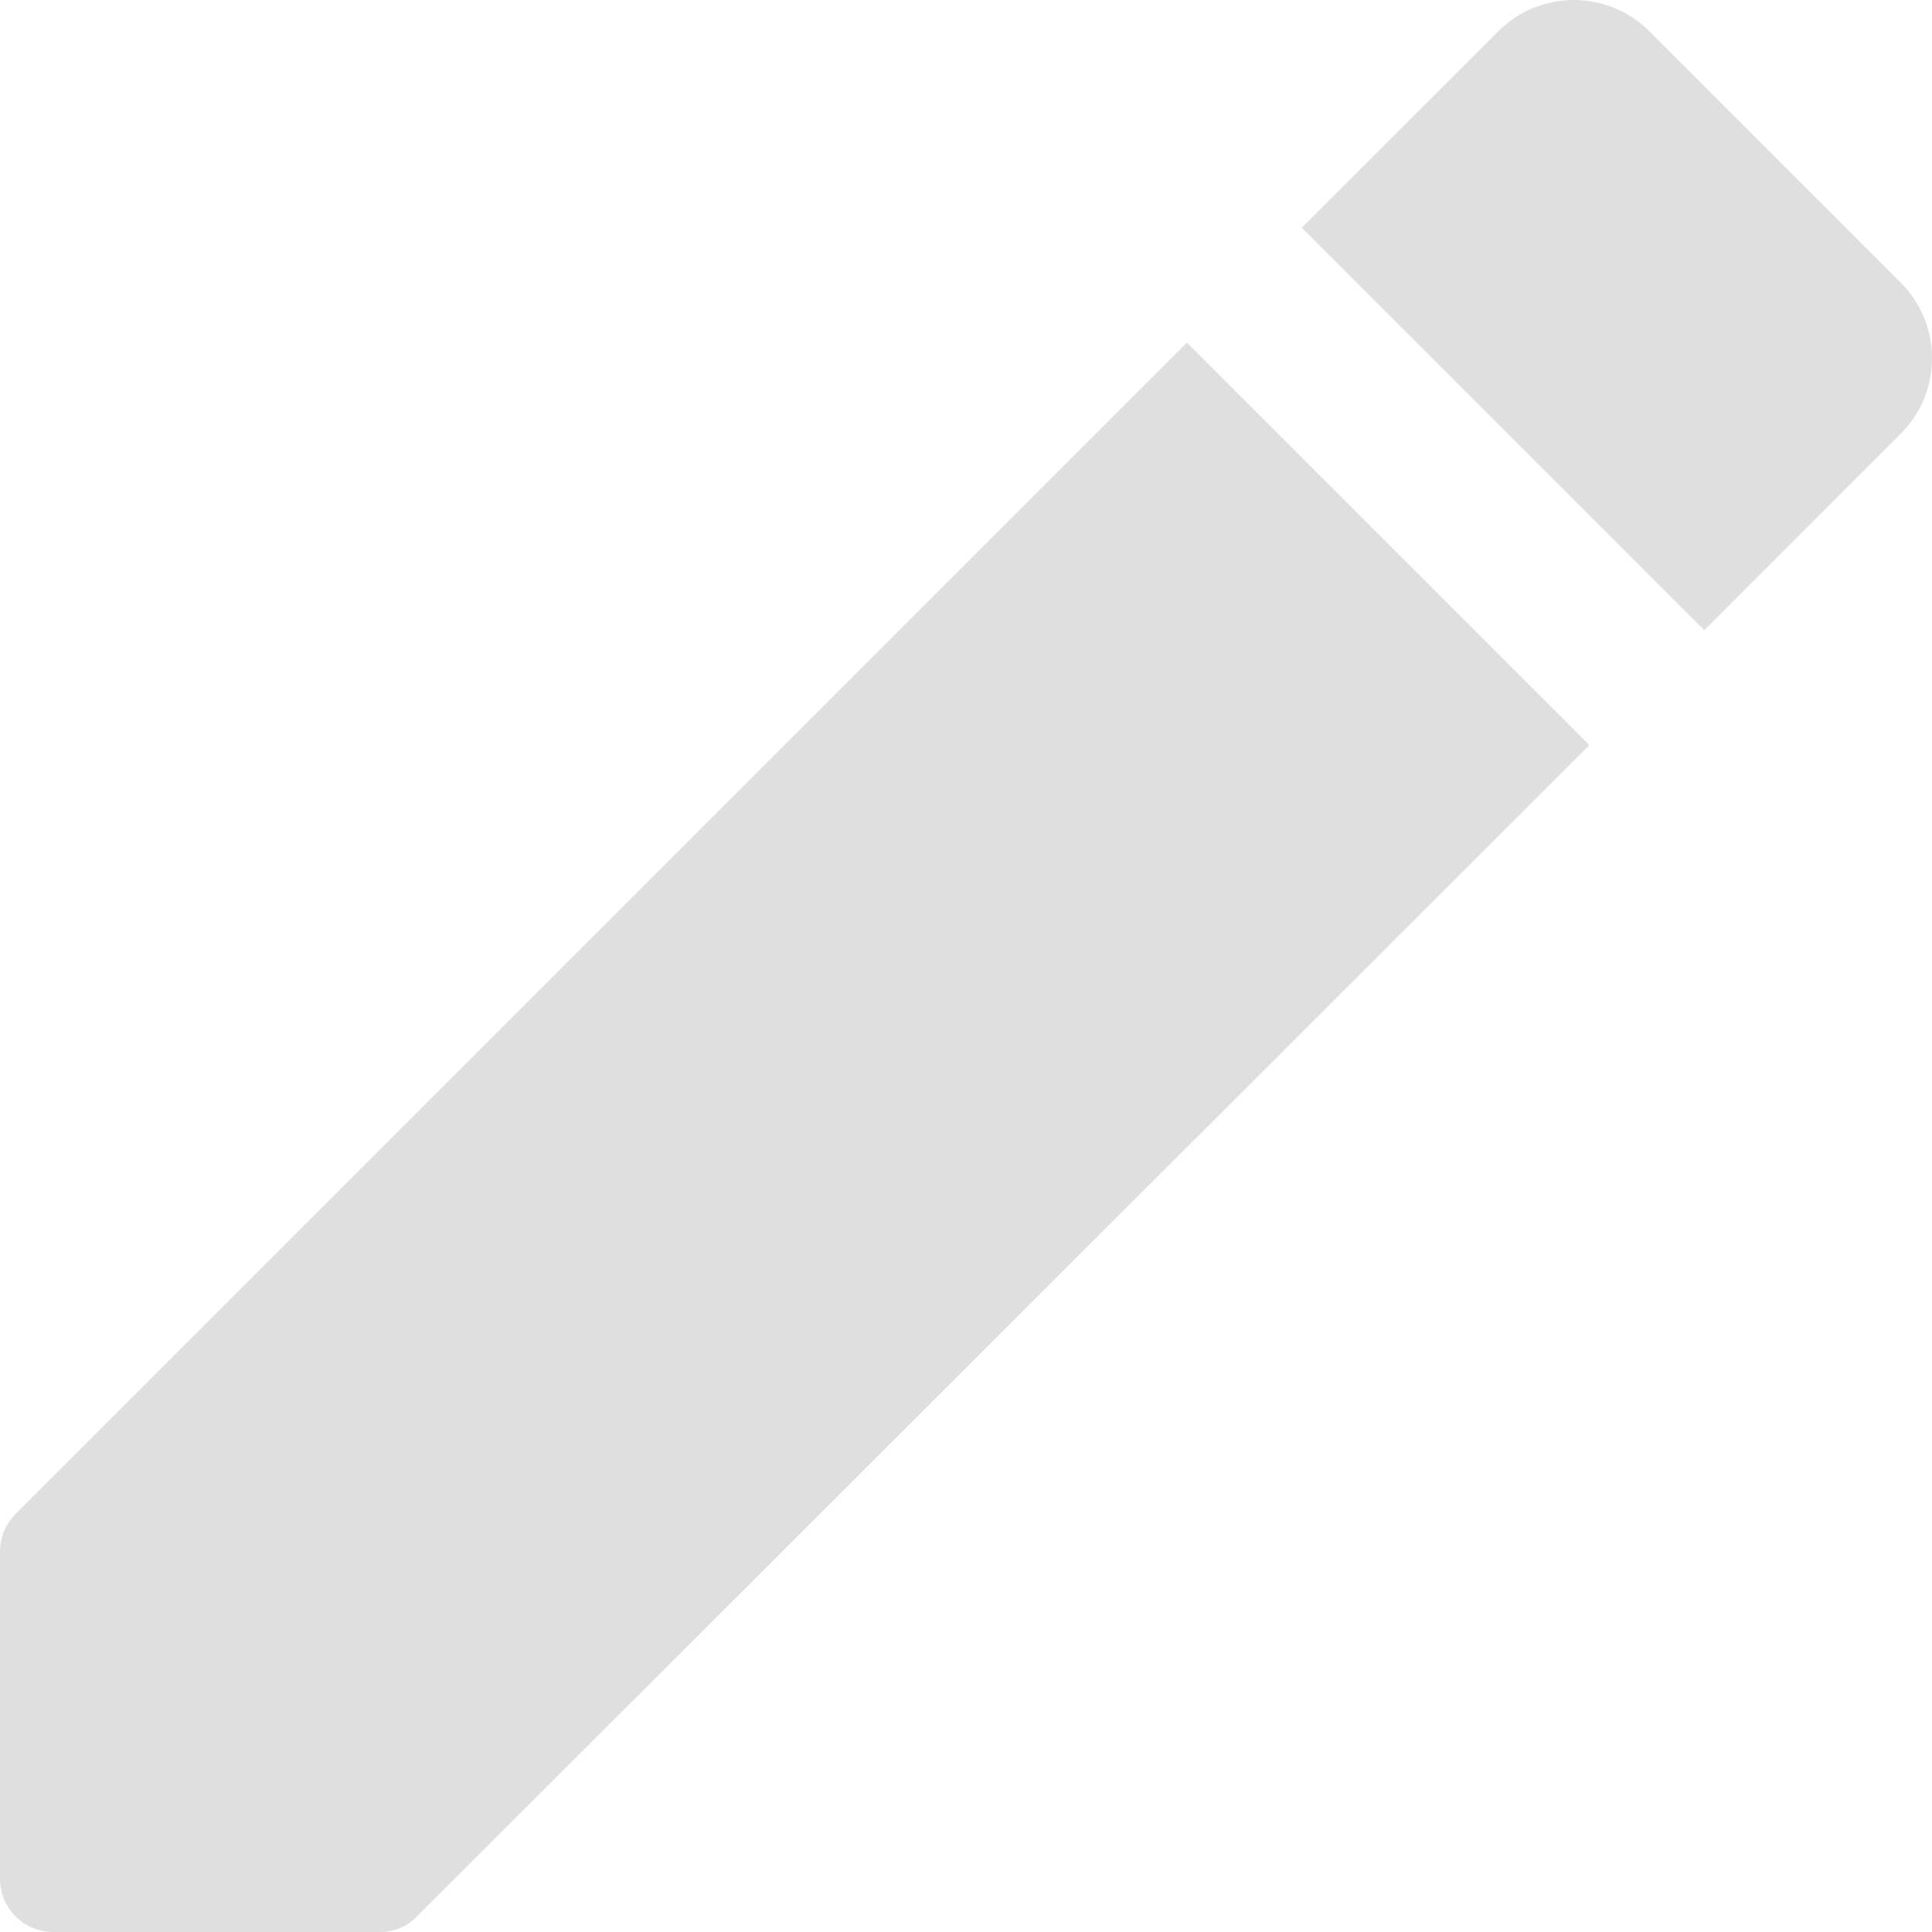
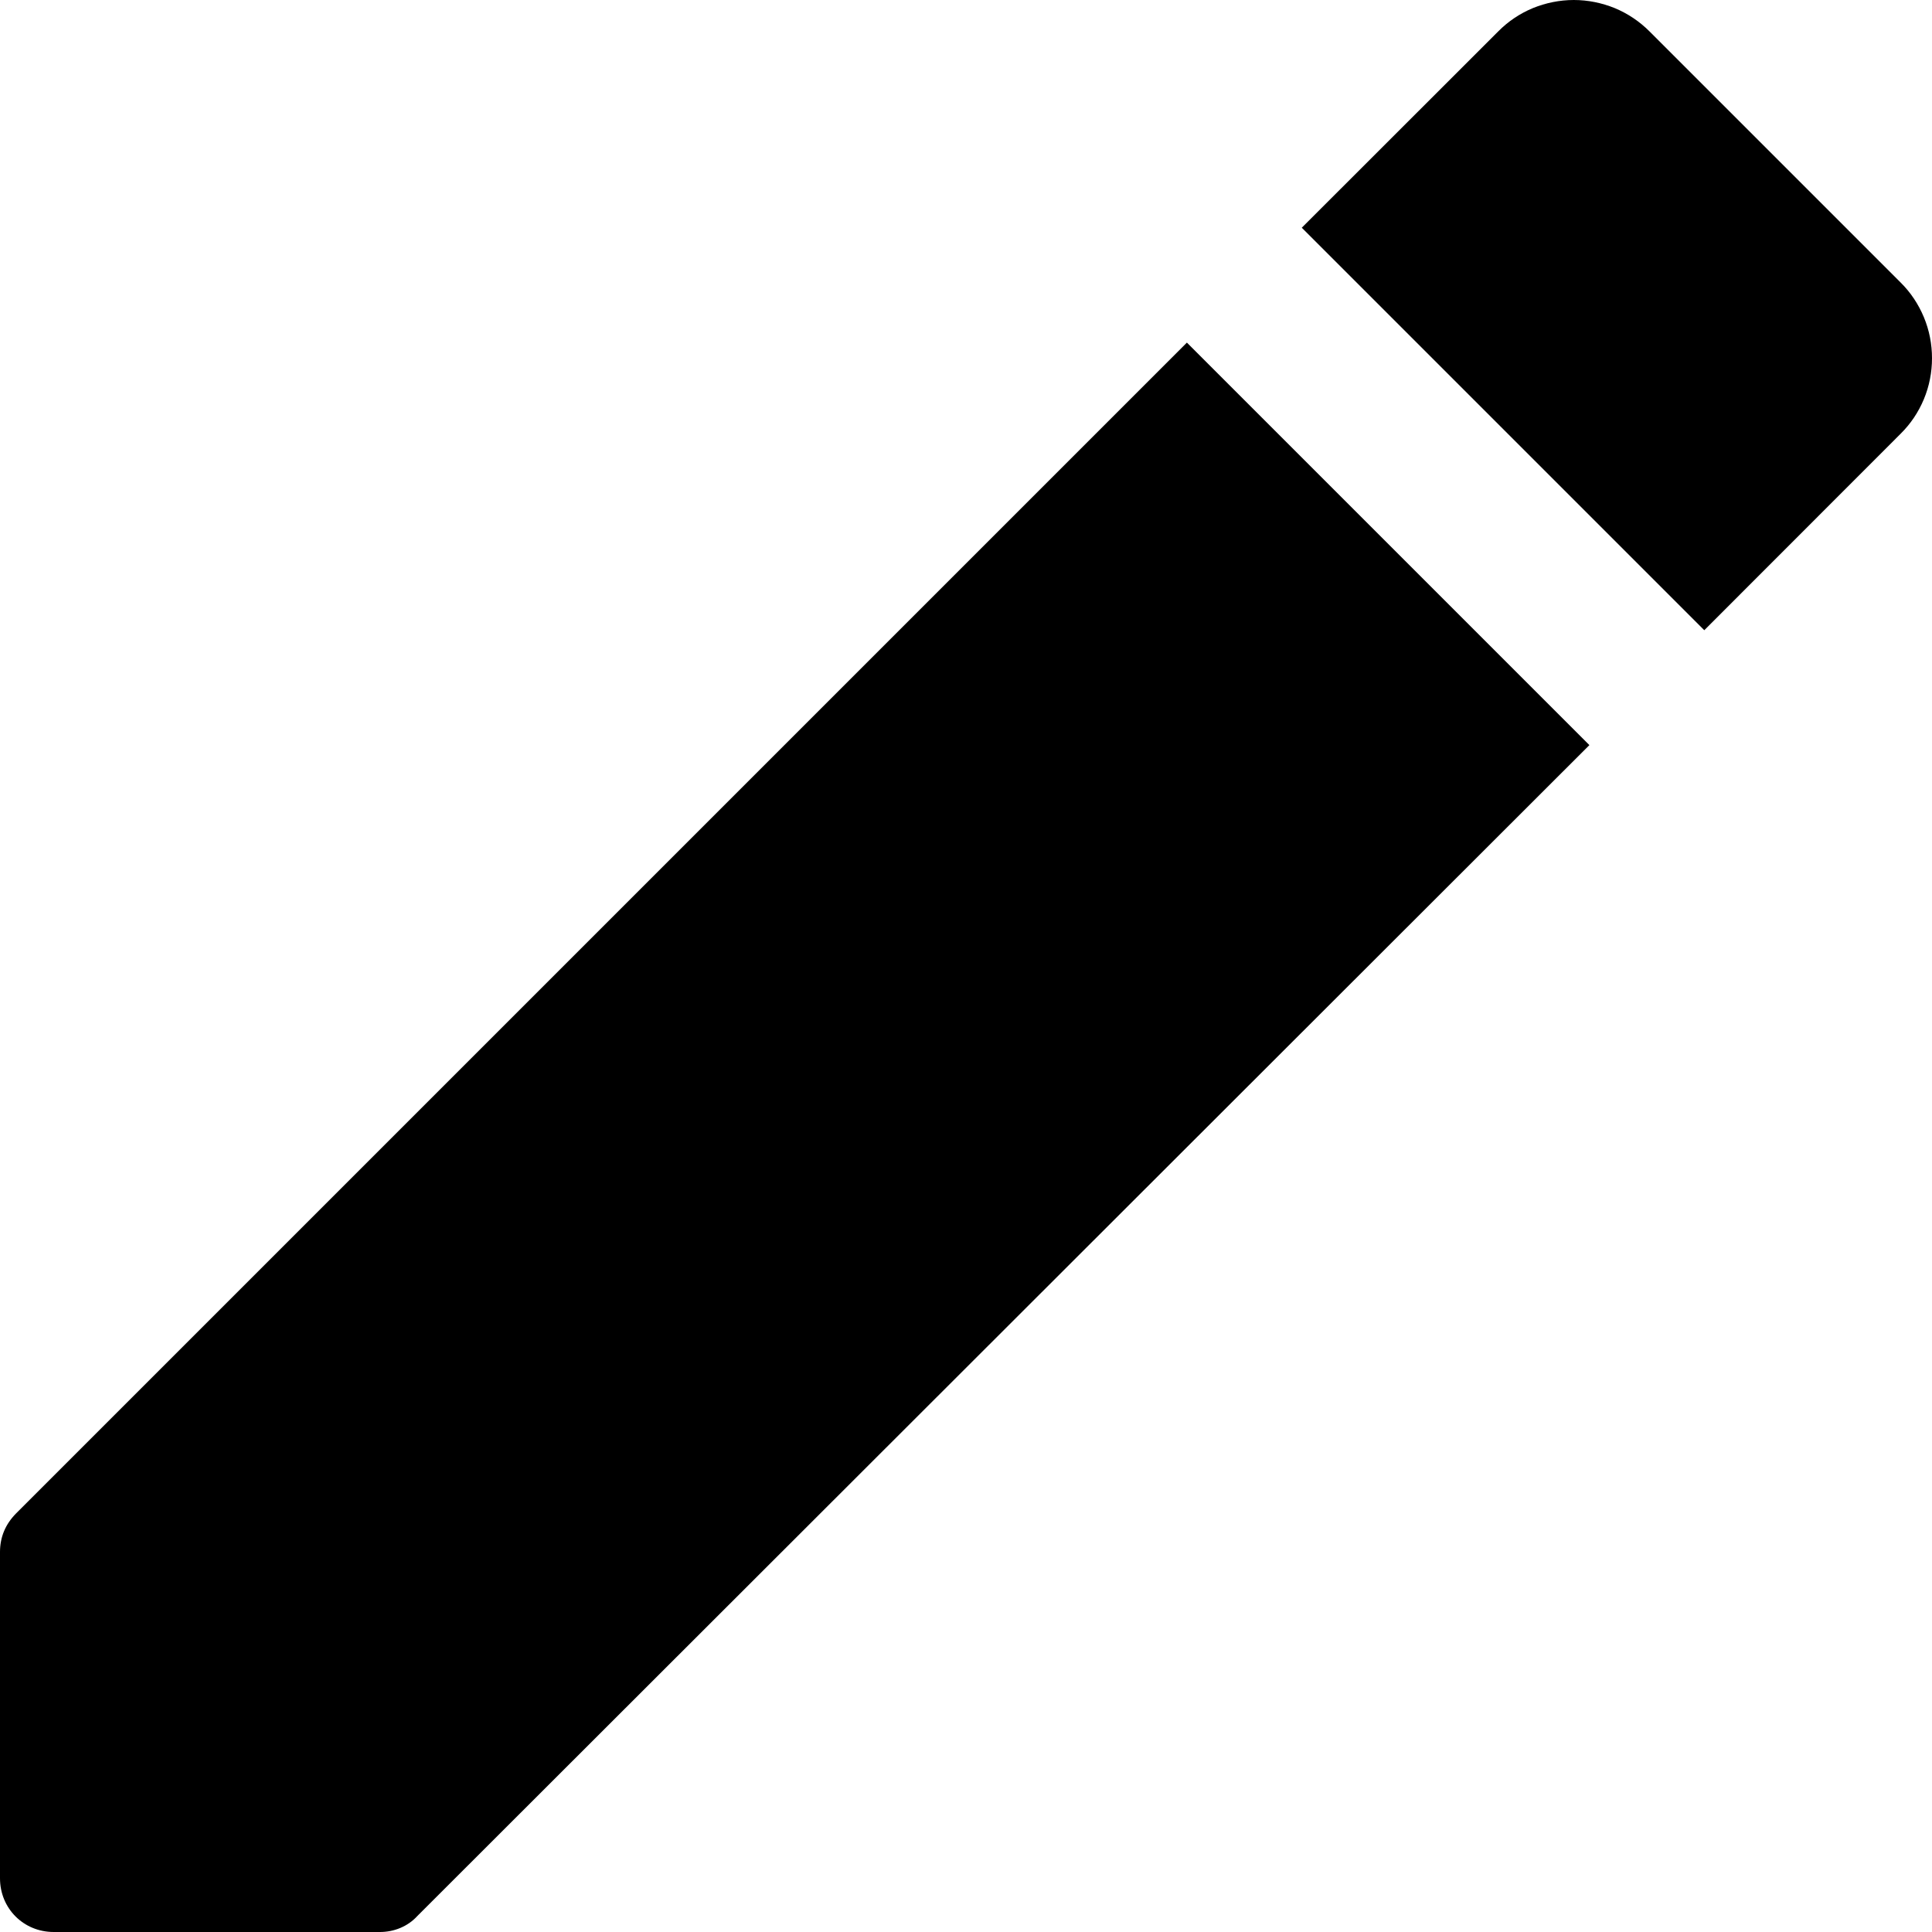
<svg xmlns="http://www.w3.org/2000/svg" width="15" height="15" viewBox="0 0 15 15" fill="none">
-   <path d="M0 12.05V14.583C0 14.817 0.183 15 0.417 15H2.95C3.058 15 3.166 14.958 3.241 14.875L12.34 5.785L9.215 2.66L0.125 11.75C0.042 11.834 0 11.934 0 12.05ZM14.756 3.368C14.834 3.291 14.895 3.2 14.937 3.099C14.979 2.998 15 2.89 15 2.781C15 2.672 14.979 2.564 14.937 2.463C14.895 2.362 14.834 2.27 14.756 2.193L12.807 0.244C12.729 0.166 12.638 0.105 12.537 0.063C12.436 0.022 12.328 0 12.219 0C12.11 0 12.002 0.022 11.901 0.063C11.8 0.105 11.709 0.166 11.632 0.244L10.107 1.768L13.232 4.893L14.756 3.368Z" fill="#DFDFDF" />
+   <path d="M0 12.05V14.583C0 14.817 0.183 15 0.417 15H2.95C3.058 15 3.166 14.958 3.241 14.875L12.34 5.785L9.215 2.66L0.125 11.75C0.042 11.834 0 11.934 0 12.05ZM14.756 3.368C14.834 3.291 14.895 3.2 14.937 3.099C14.979 2.998 15 2.89 15 2.781C15 2.672 14.979 2.564 14.937 2.463C14.895 2.362 14.834 2.27 14.756 2.193L12.807 0.244C12.729 0.166 12.638 0.105 12.537 0.063C12.436 0.022 12.328 0 12.219 0C12.11 0 12.002 0.022 11.901 0.063C11.8 0.105 11.709 0.166 11.632 0.244L10.107 1.768L13.232 4.893L14.756 3.368Z" fill="black" />
</svg>
